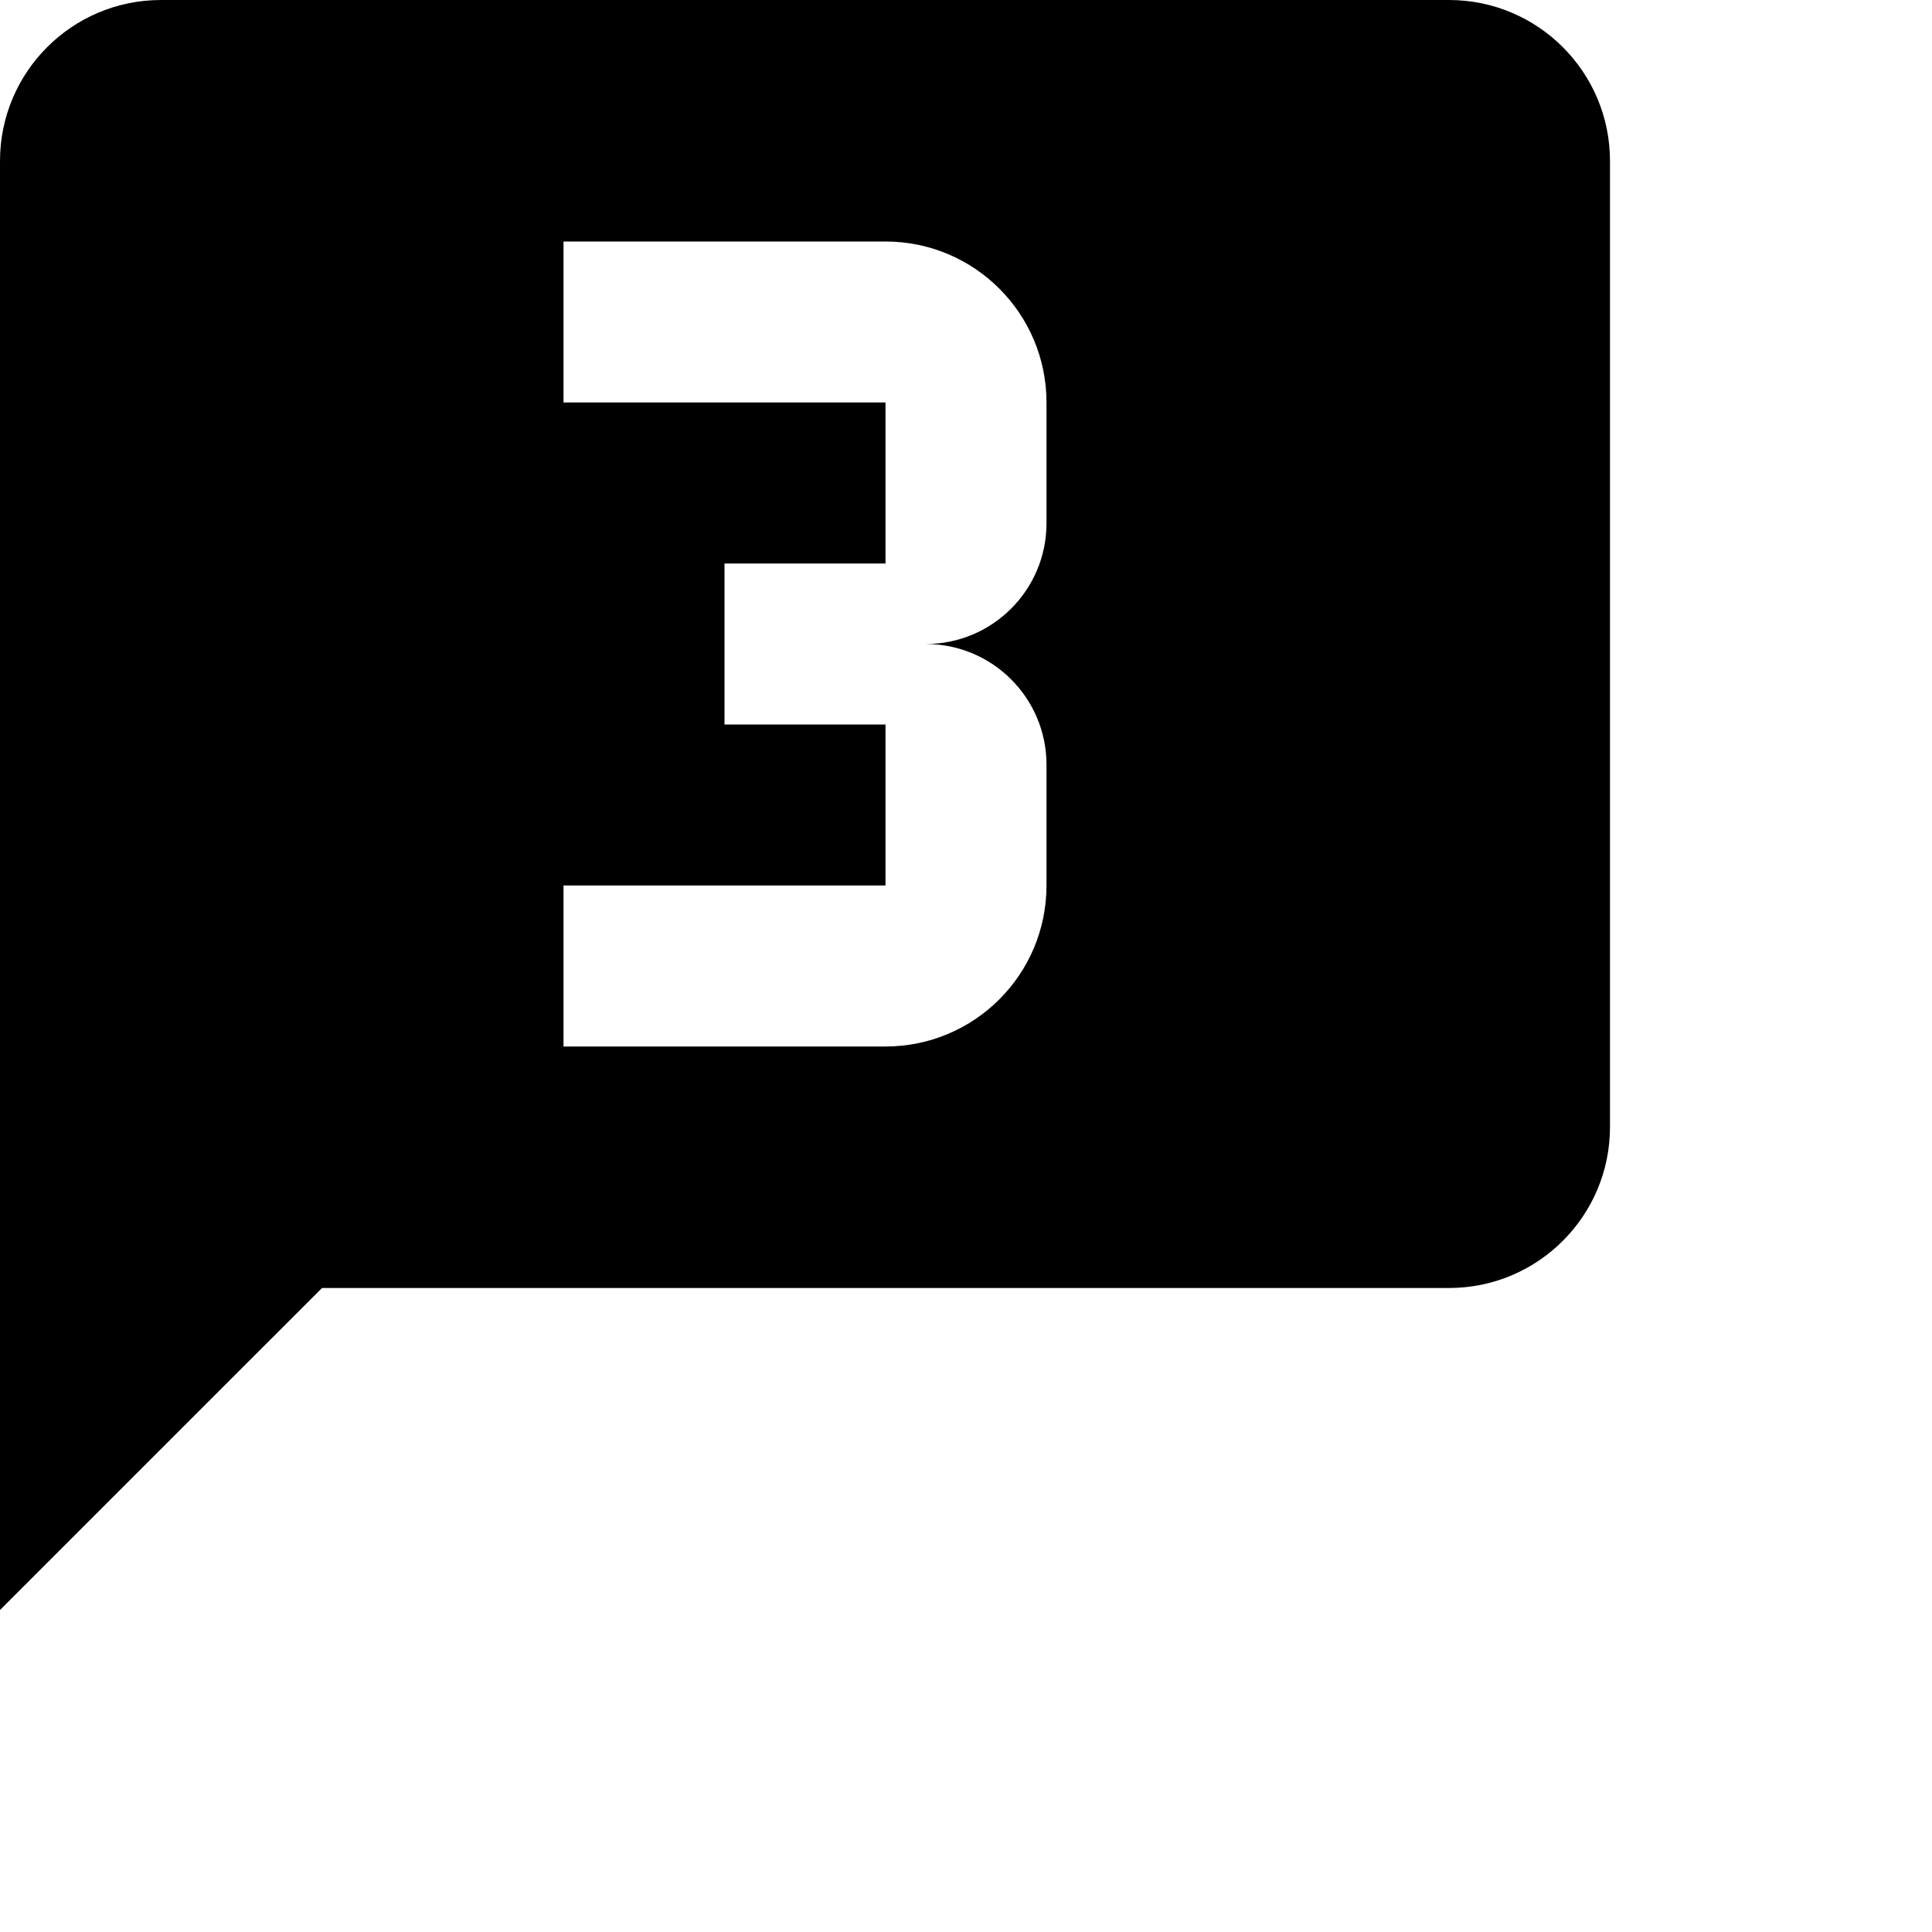
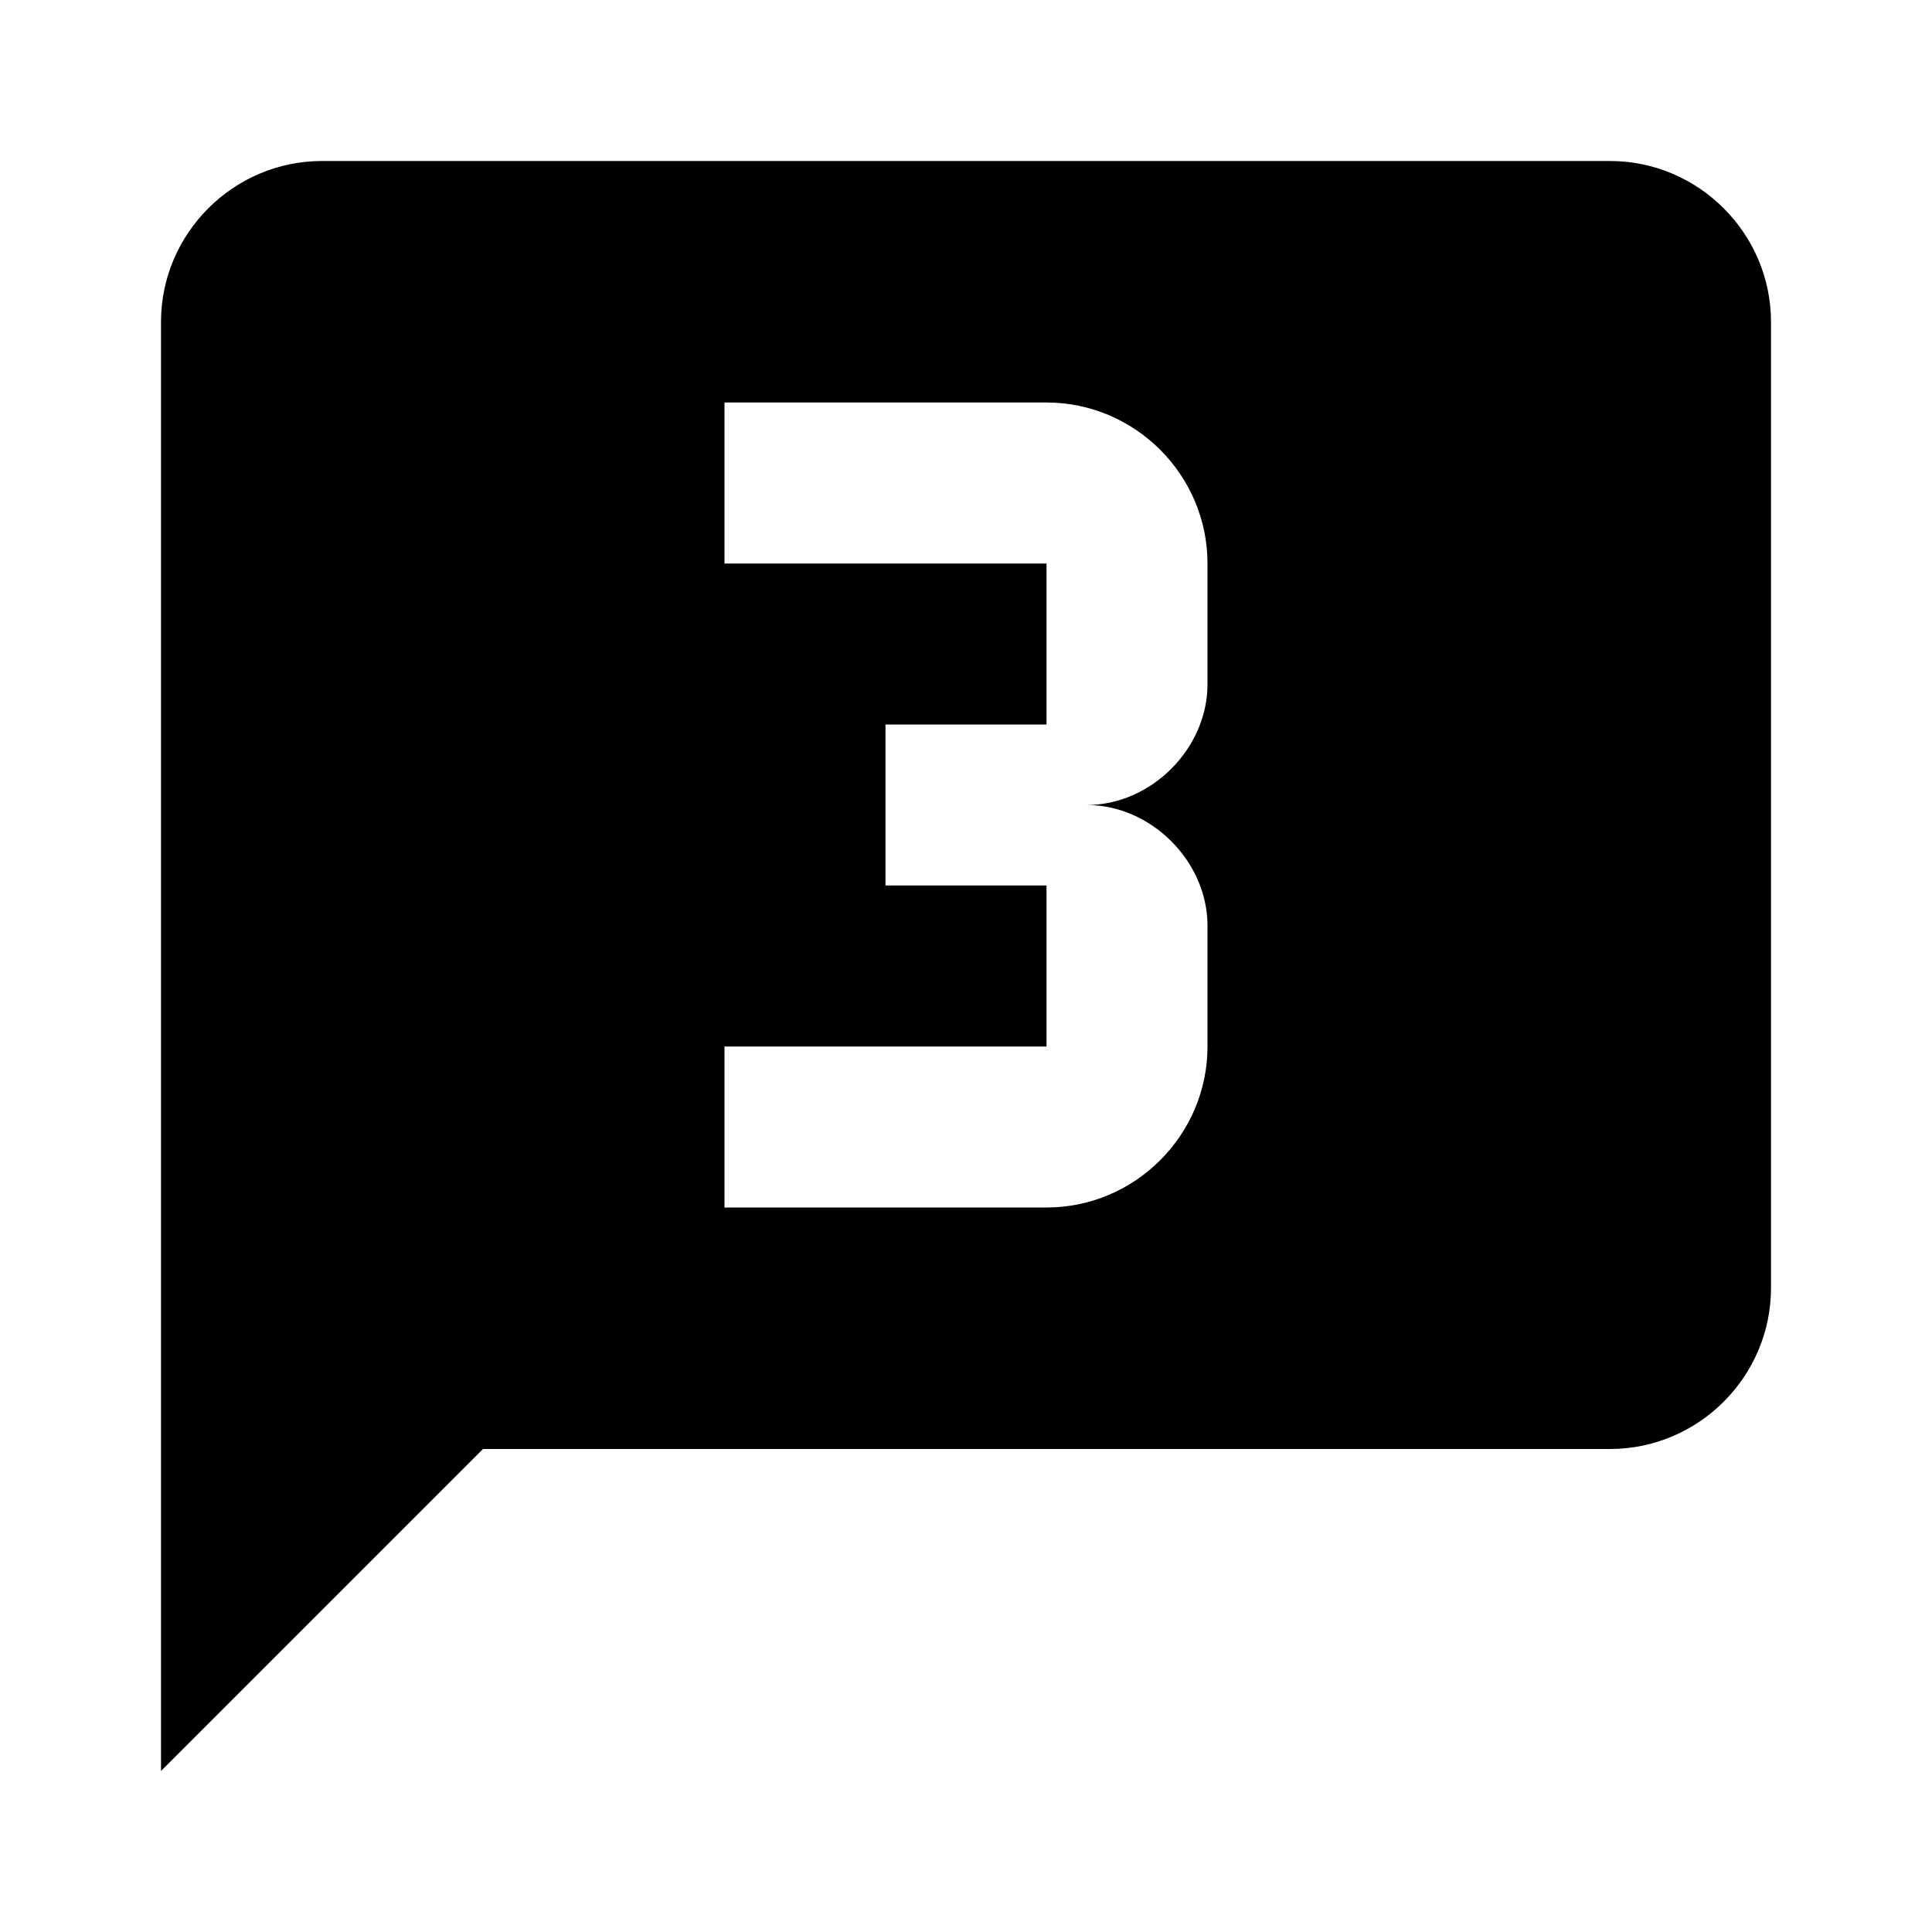
- <svg xmlns="http://www.w3.org/2000/svg" style="width:24px;height:24px" viewBox="0 0 24 24">
-   <path d="M18 0H2a2 2 0 00-2 2v18l4-4h14a2 2 0 002-2V2a2 2 0 00-2-2zm-5 6.5A1.5 1.5 0 0111.5 8 1.5 1.5 0 0113 9.5V11a2 2 0 01-2 2H7v-2h4V9H9V7h2V5H7V3h4a2 2 0 012 2z" />
+ <svg xmlns="http://www.w3.org/2000/svg" viewBox="0 0 24 24">
+   <path d="M20 2H4c-1.1 0-2 .9-2 2v18l4-4h14c1.1 0 2-.9 2-2V4c0-1.1-.9-2-2-2zm-5 6.5c0 .8-.7 1.5-1.5 1.5.8 0 1.5.7 1.5 1.5V13c0 1.1-.9 2-2 2H9v-2h4v-2h-2V9h2V7H9V5h4c1.1 0 2 .9 2 2v1.5z" />
</svg>
